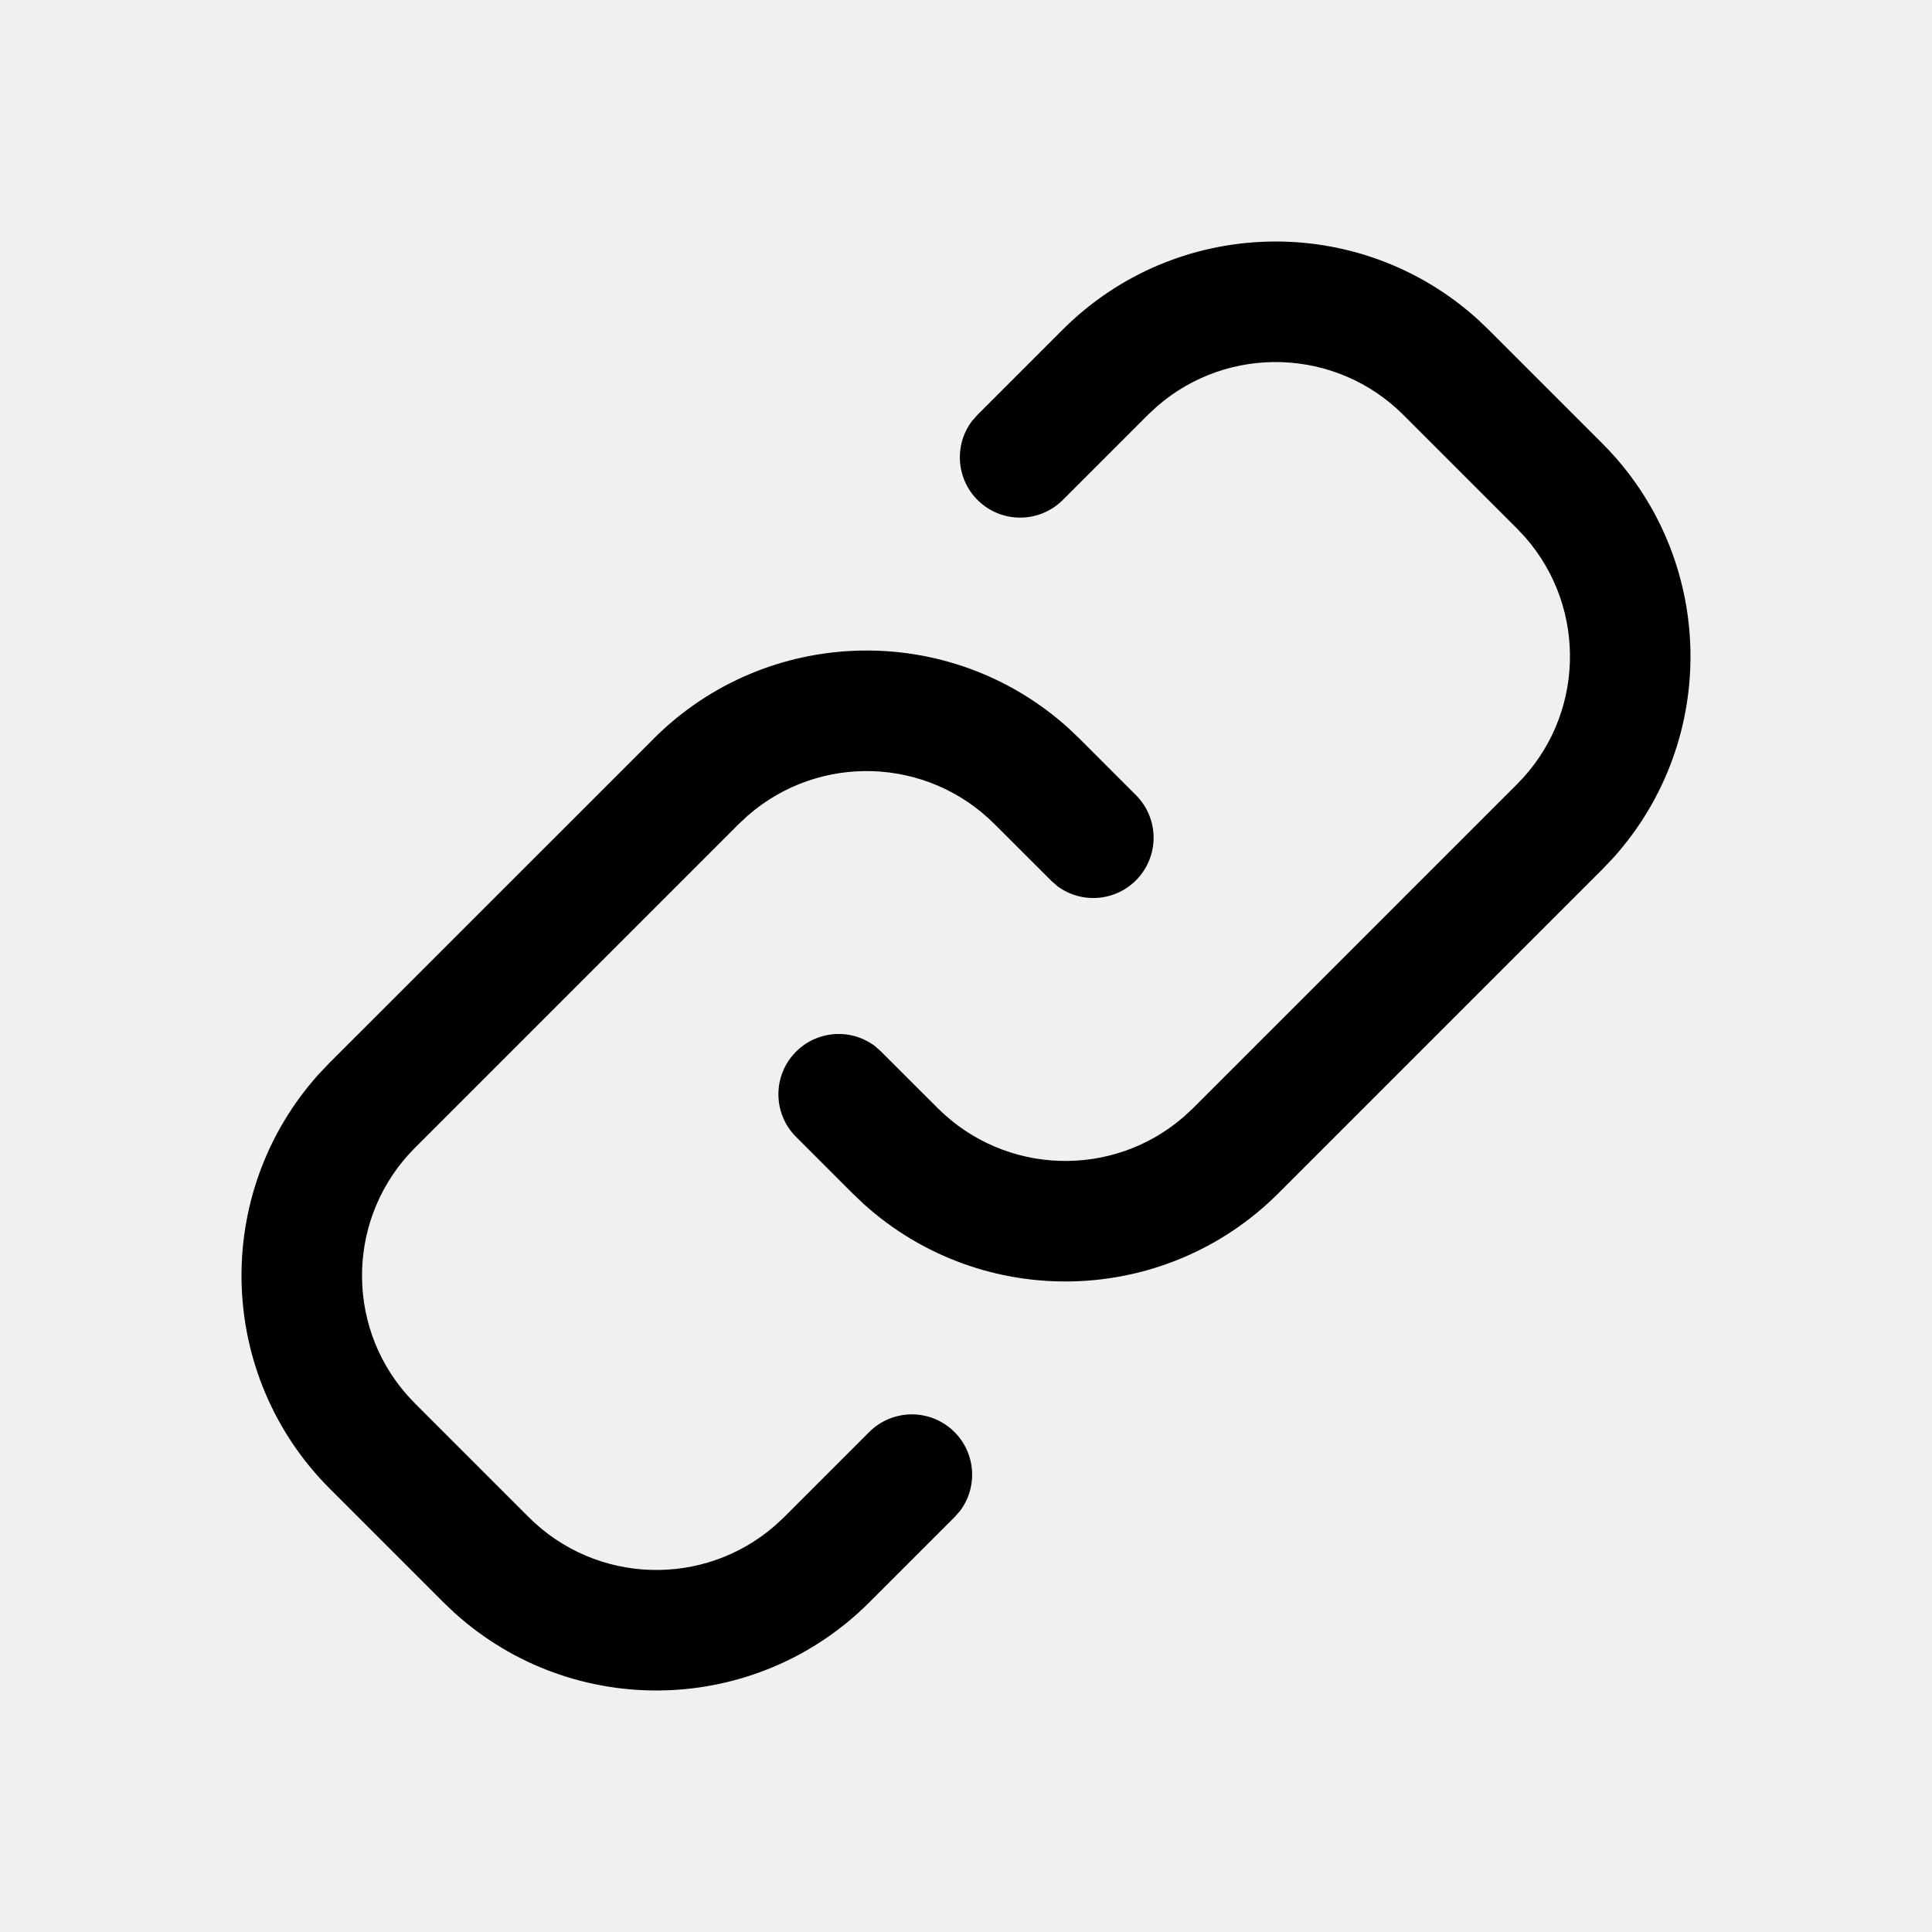
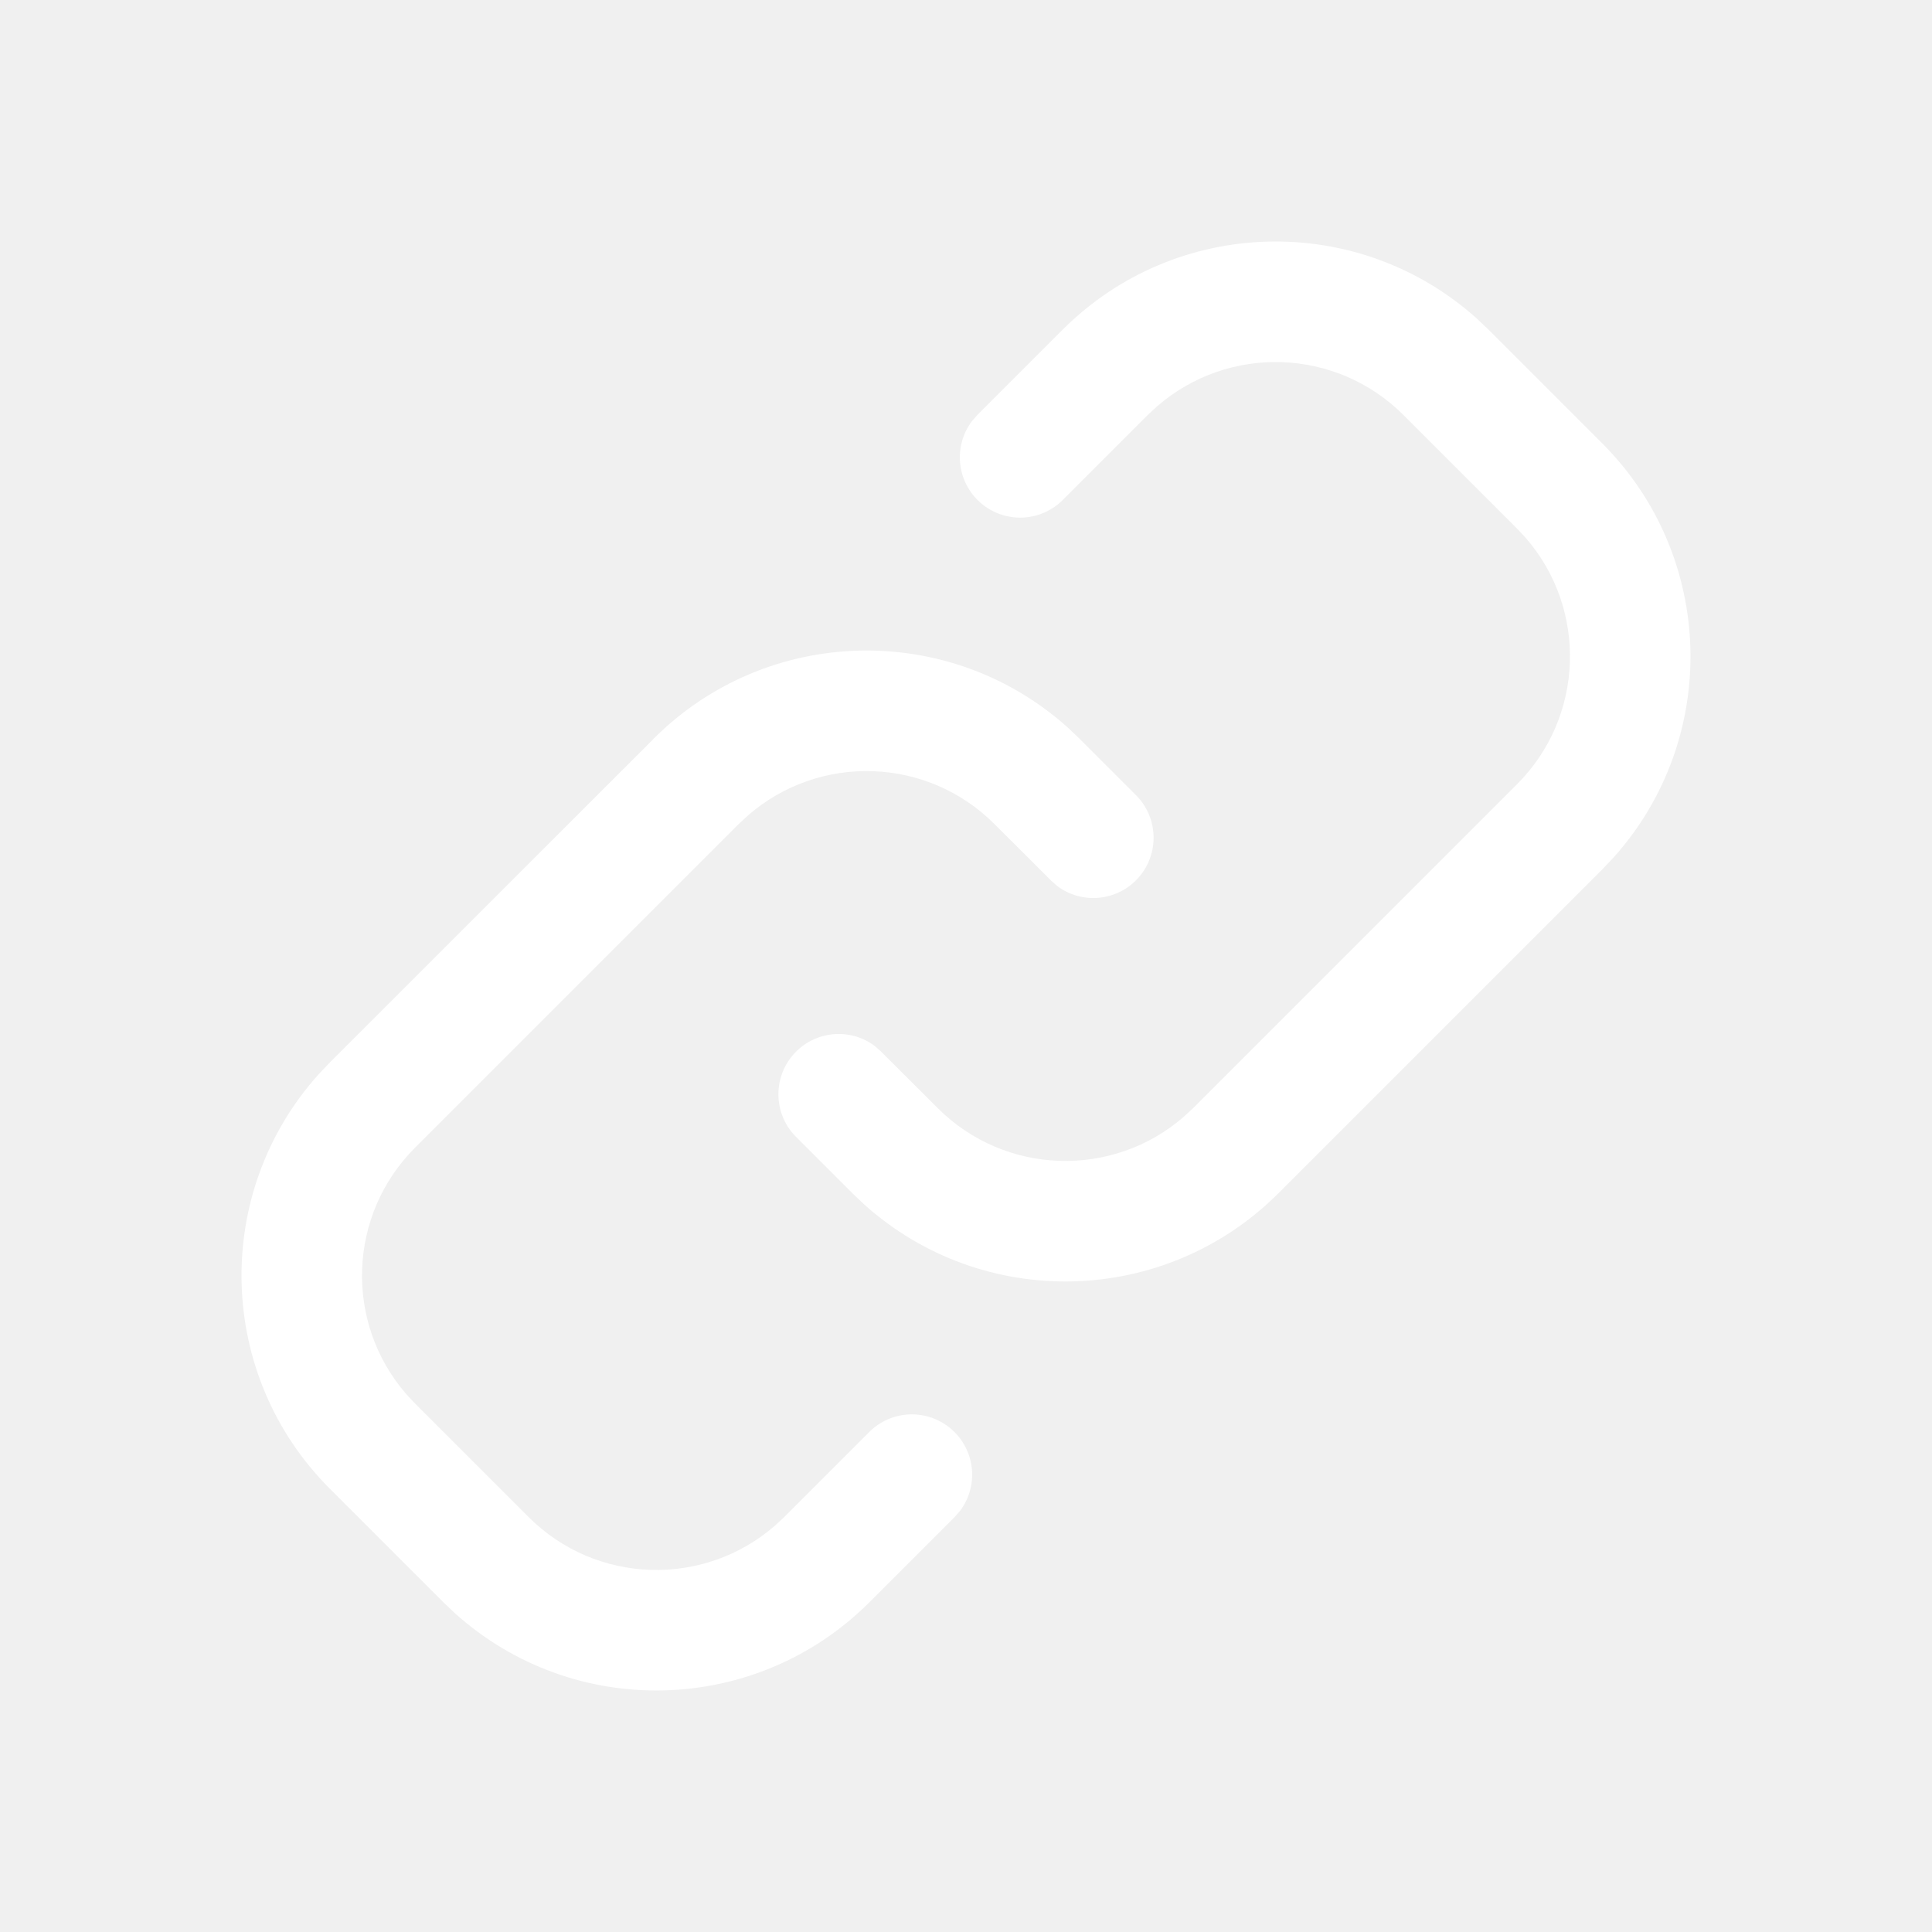
- <svg xmlns="http://www.w3.org/2000/svg" width="1em" height="1em" viewBox="0 0 24 24" class="w-5 h-5 pointer-events-none">
-   <path d="M13.2 4.096a3.743 3.743 0 015.148-.137l.144.137 1.412 1.412a3.743 3.743 0 01.137 5.148l-.137.144-4.023 4.023a3.743 3.743 0 01-5.148.137l-.144-.137-.706-.706a.749.749 0 01.982-1.125l.076.067.706.705c.84.84 2.181.876 3.063.105l.113-.105 4.022-4.022c.84-.84.876-2.181.105-3.064l-.105-.112-1.411-1.411a2.246 2.246 0 00-3.063-.105l-.113.105L13.2 6.213a.749.749 0 01-1.126-.982l.067-.076L13.2 4.096zM8.119 9.177a3.743 3.743 0 015.148-.137l.144.137.706.706a.749.749 0 01-.982 1.125l-.076-.067-.706-.705a2.246 2.246 0 00-3.063-.105l-.113.105-4.022 4.022a2.246 2.246 0 00-.105 3.064l.105.112 1.411 1.411c.84.84 2.181.876 3.063.105l.113-.105 1.058-1.058a.749.749 0 011.126.982l-.067.076-1.059 1.059a3.743 3.743 0 01-5.148.137l-.144-.137-1.412-1.412a3.743 3.743 0 01-.137-5.148l.137-.144L8.12 9.177z" fill="currentcolor" fill-rule="evenodd" />
+ <svg xmlns="http://www.w3.org/2000/svg" width="1.5rem" height="1.5rem" viewBox="0 0 24 24" class="w-5 h-5 pointer-events-none">
+   <path d="M13.2 4.096a3.743 3.743 0 015.148-.137l.144.137 1.412 1.412a3.743 3.743 0 01.137 5.148l-.137.144-4.023 4.023a3.743 3.743 0 01-5.148.137l-.144-.137-.706-.706a.749.749 0 01.982-1.125l.076.067.706.705c.84.84 2.181.876 3.063.105l.113-.105 4.022-4.022c.84-.84.876-2.181.105-3.064l-.105-.112-1.411-1.411a2.246 2.246 0 00-3.063-.105l-.113.105L13.2 6.213a.749.749 0 01-1.126-.982l.067-.076L13.2 4.096zM8.119 9.177a3.743 3.743 0 015.148-.137l.144.137.706.706a.749.749 0 01-.982 1.125l-.076-.067-.706-.705a2.246 2.246 0 00-3.063-.105l-.113.105-4.022 4.022a2.246 2.246 0 00-.105 3.064l.105.112 1.411 1.411c.84.84 2.181.876 3.063.105l.113-.105 1.058-1.058a.749.749 0 011.126.982l-.067.076-1.059 1.059a3.743 3.743 0 01-5.148.137l-.144-.137-1.412-1.412a3.743 3.743 0 01-.137-5.148l.137-.144L8.12 9.177z" fill="white" fill-rule="white" />
</svg>
